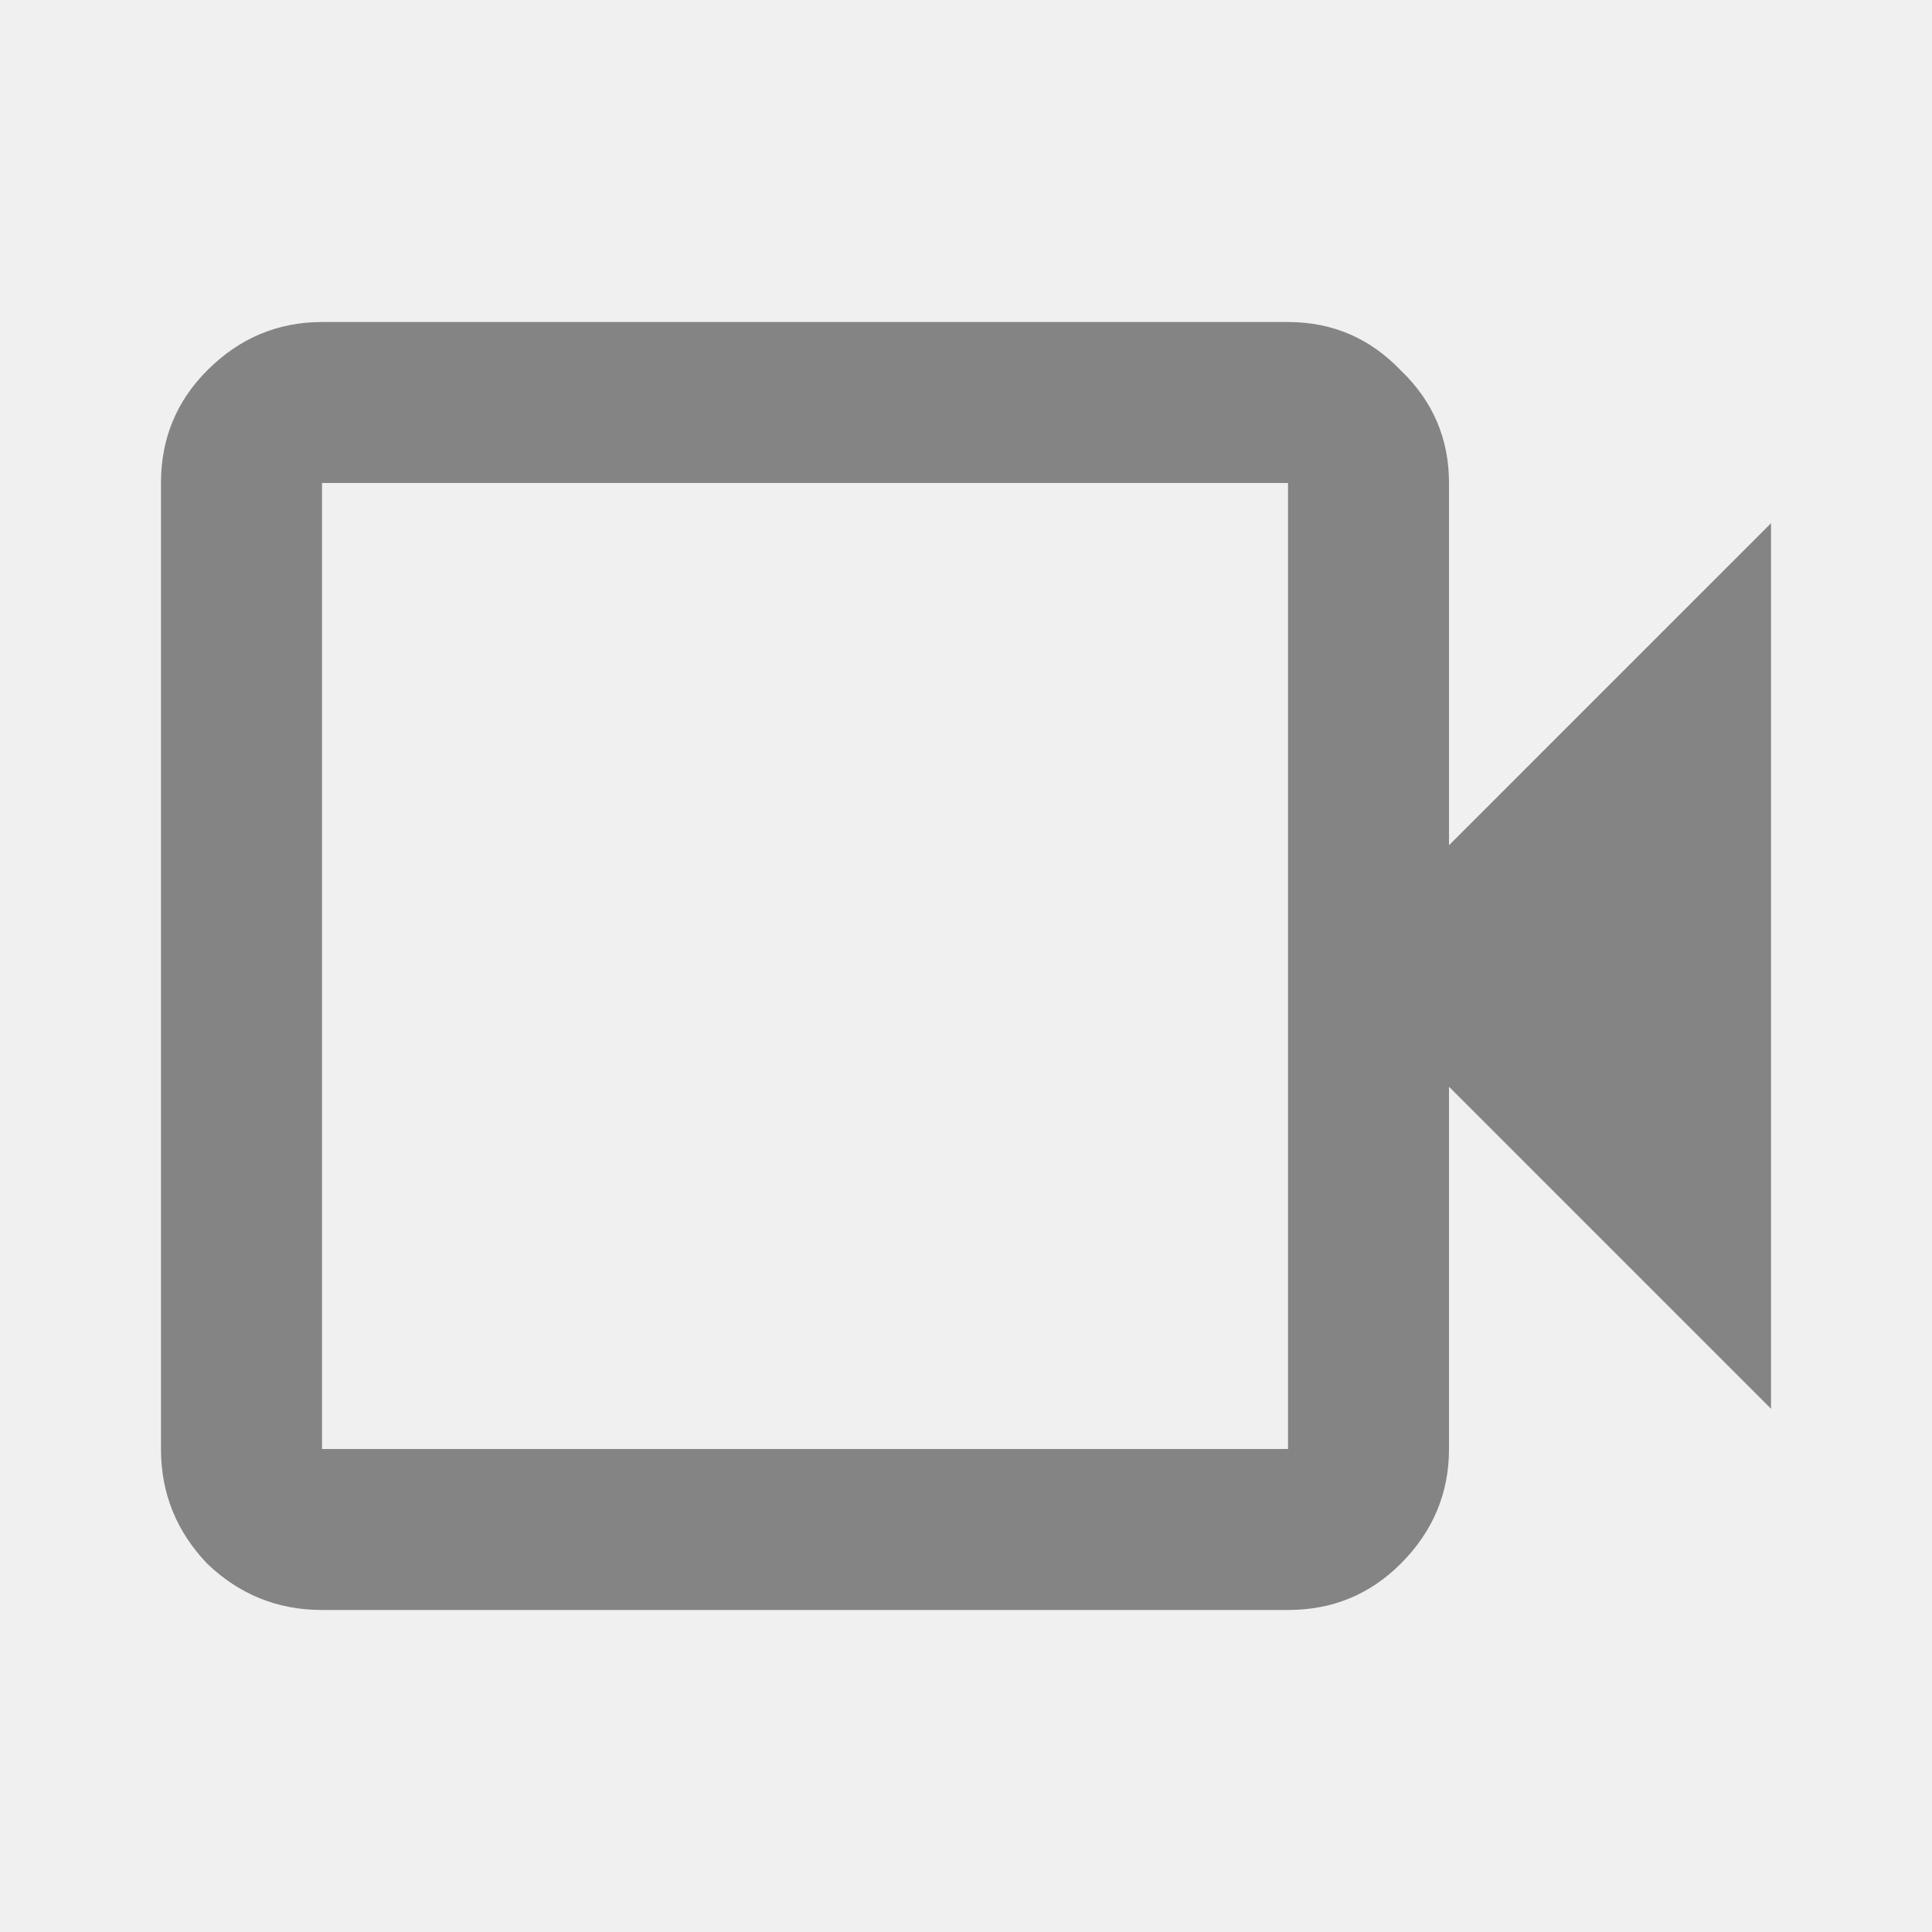
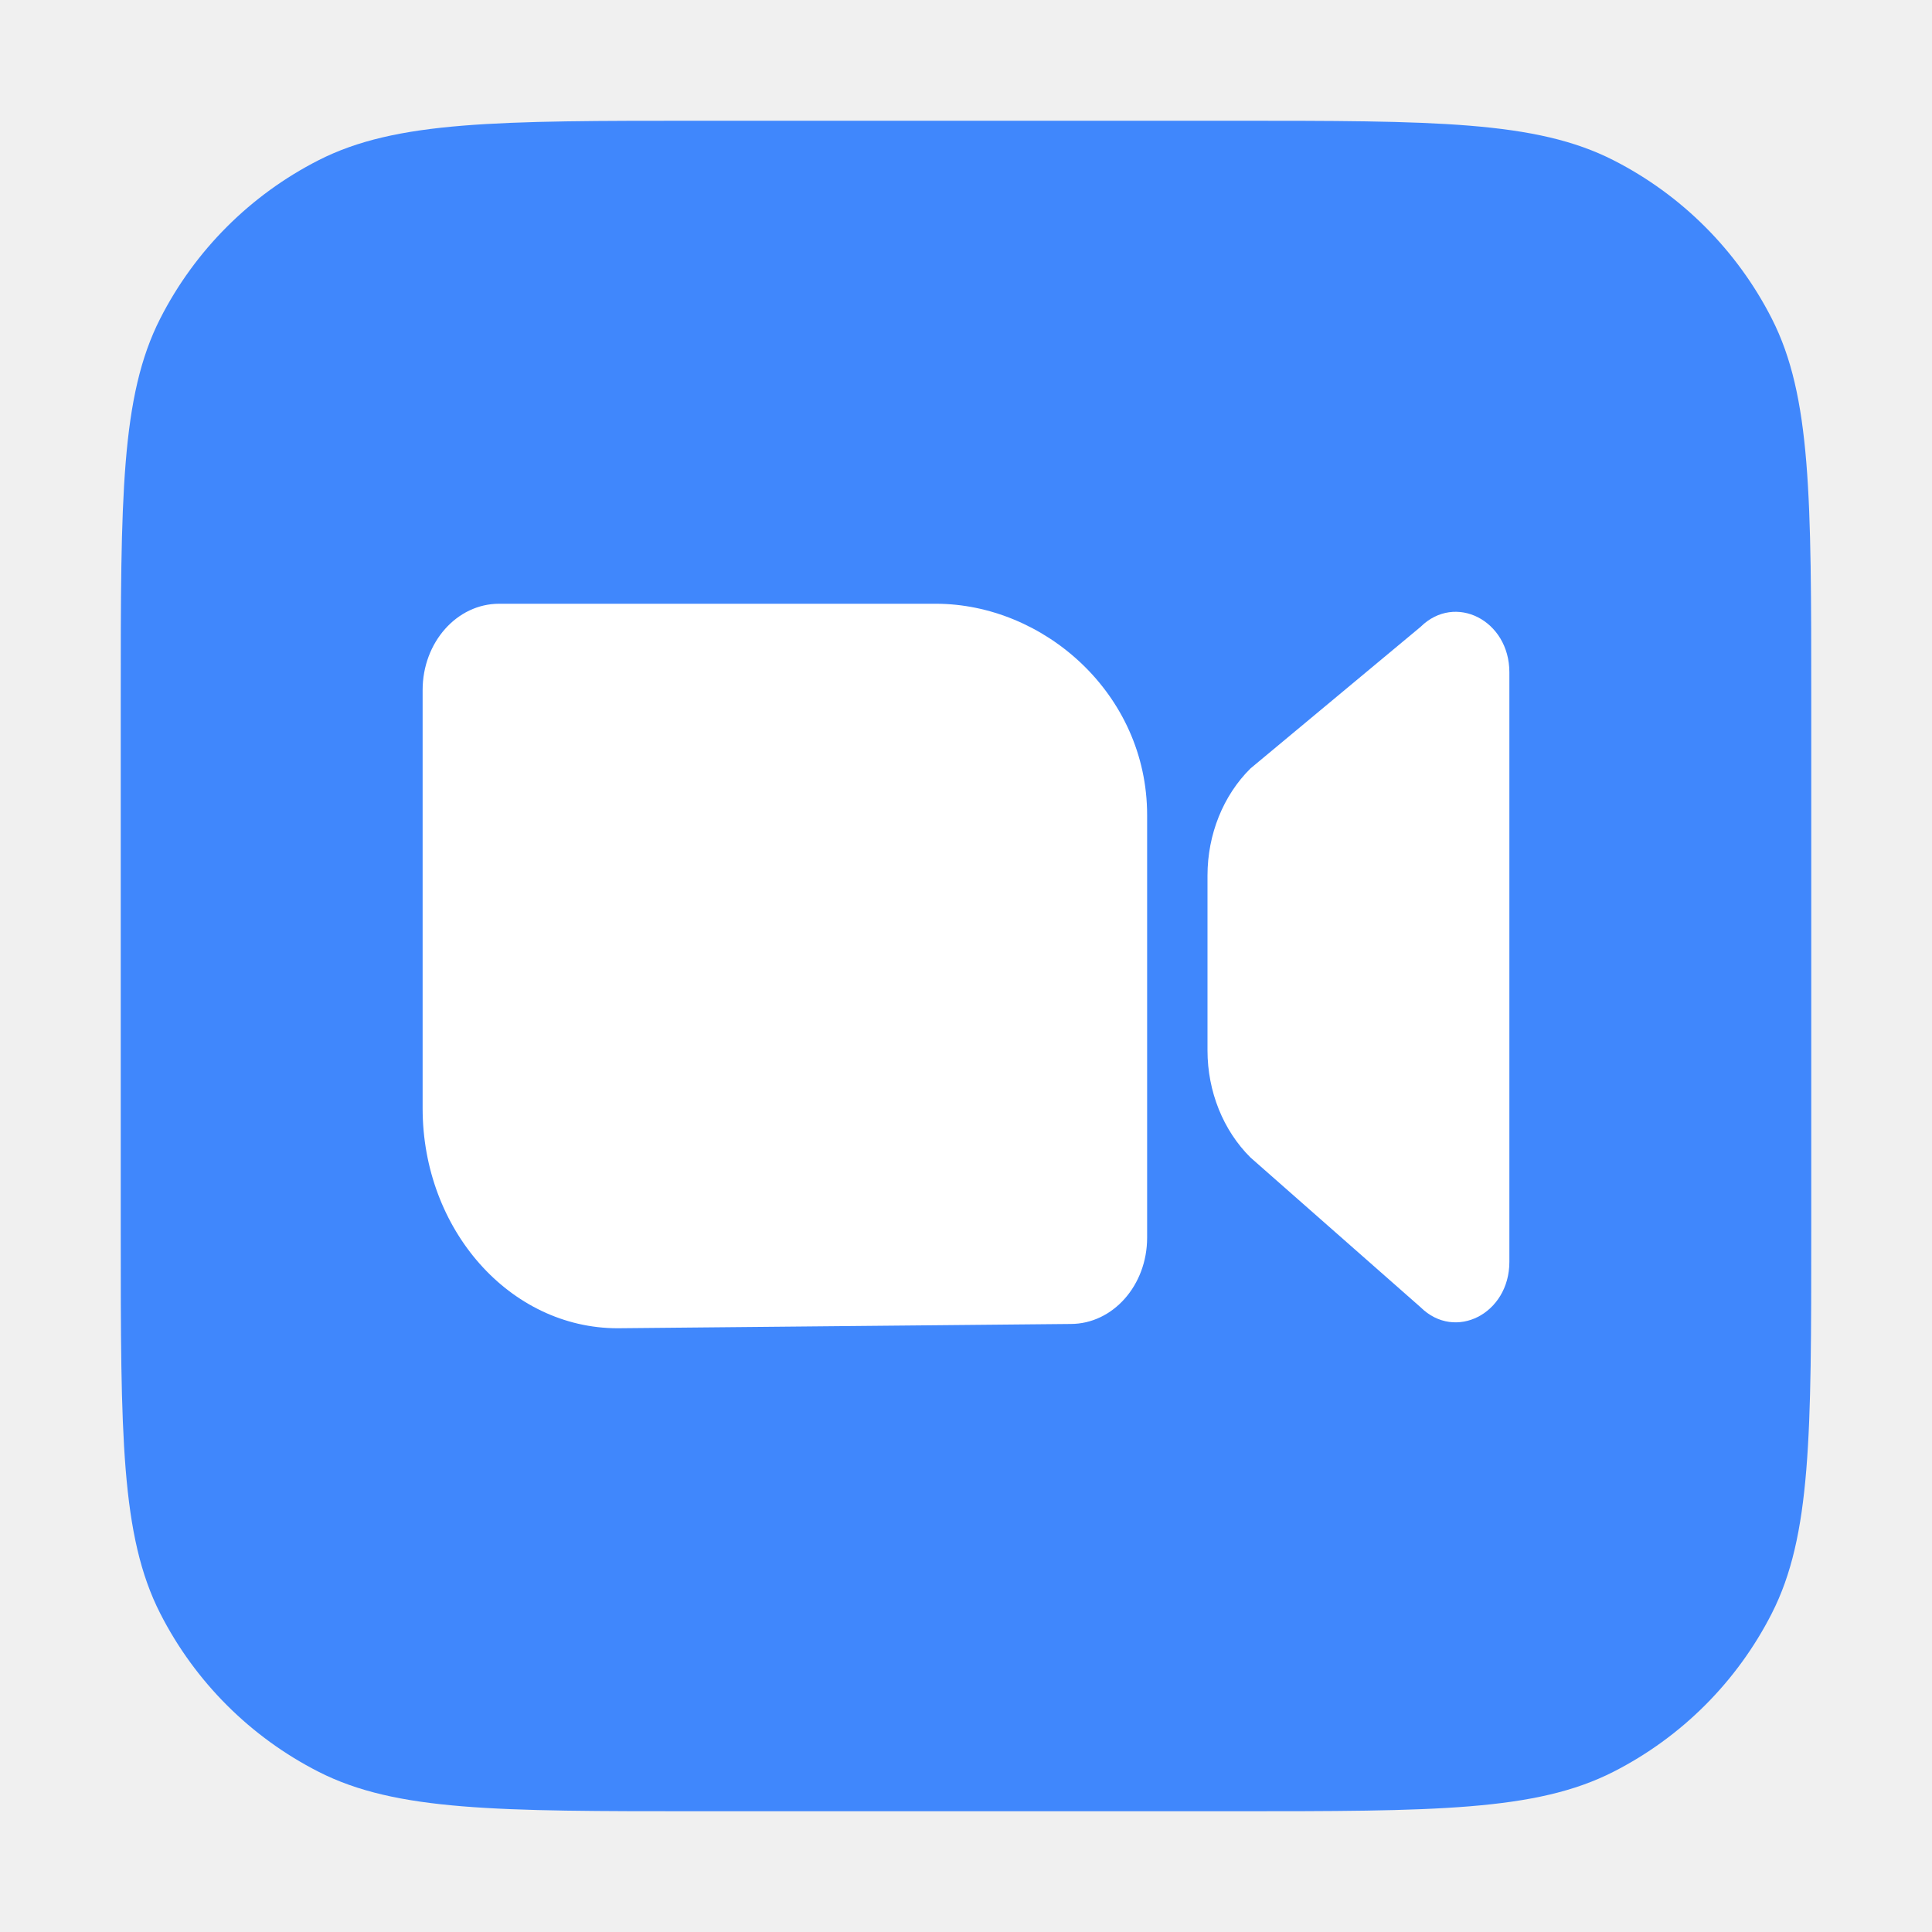
- <svg xmlns="http://www.w3.org/2000/svg" width="28" height="28" viewBox="0 0 28 28" fill="none">
-   <path d="M4.667 23.333C4.025 23.333 3.471 23.11 3.004 22.663C2.557 22.196 2.333 21.642 2.333 21V7C2.333 6.358 2.557 5.814 3.004 5.367C3.471 4.9 4.025 4.667 4.667 4.667H18.667C19.308 4.667 19.853 4.9 20.3 5.367C20.767 5.814 21 6.358 21 7V12.25L25.667 7.583V20.417L21 15.75V21C21 21.642 20.767 22.196 20.3 22.663C19.853 23.11 19.308 23.333 18.667 23.333H4.667ZM4.667 21H18.667V7H4.667V21ZM4.667 21V7V21Z" fill="#848484" />
+ <svg xmlns="http://www.w3.org/2000/svg" width="800px" height="800px" viewBox="0 0 32 32" fill="none">
+   <path d="M2 11.6C2 8.24 2 6.56 2.654 5.276C3.229 4.147 4.147 3.229 5.276 2.654C6.56 2 8.24 2 11.6 2H20.4C23.76 2 25.441 2 26.724 2.654C27.853 3.229 28.771 4.147 29.346 5.276C30 6.56 30 8.24 30 11.6V20.4C30 23.76 30 25.441 29.346 26.724C28.771 27.853 27.853 28.771 26.724 29.346C25.441 30 23.76 30 20.4 30H11.6C8.24 30 6.56 30 5.276 29.346C4.147 28.771 3.229 27.853 2.654 26.724C2 25.441 2 23.76 2 20.4V11.6Z" fill="#4087FC" />
+   <path d="M8.267 10C7.567 10 7 10.64 7 11.429V18.357C7 20.369 8.446 22 10.23 22L17.733 21.929C18.433 21.929 19 21.289 19 20.5V13.5C19 11.488 17.284 10 15.5 10L8.267 10Z" fill="white" />
+   <path d="M20.712 12.728C20.26 13.175 20 13.821 20 14.5V17.399C20 18.078 20.26 18.724 20.712 19.172L23.529 21.652C24.102 22.219 25 21.76 25 20.901V11.135C25 10.275 24.102 9.817 23.529 10.383L20.712 12.728Z" fill="white" />
</svg>
